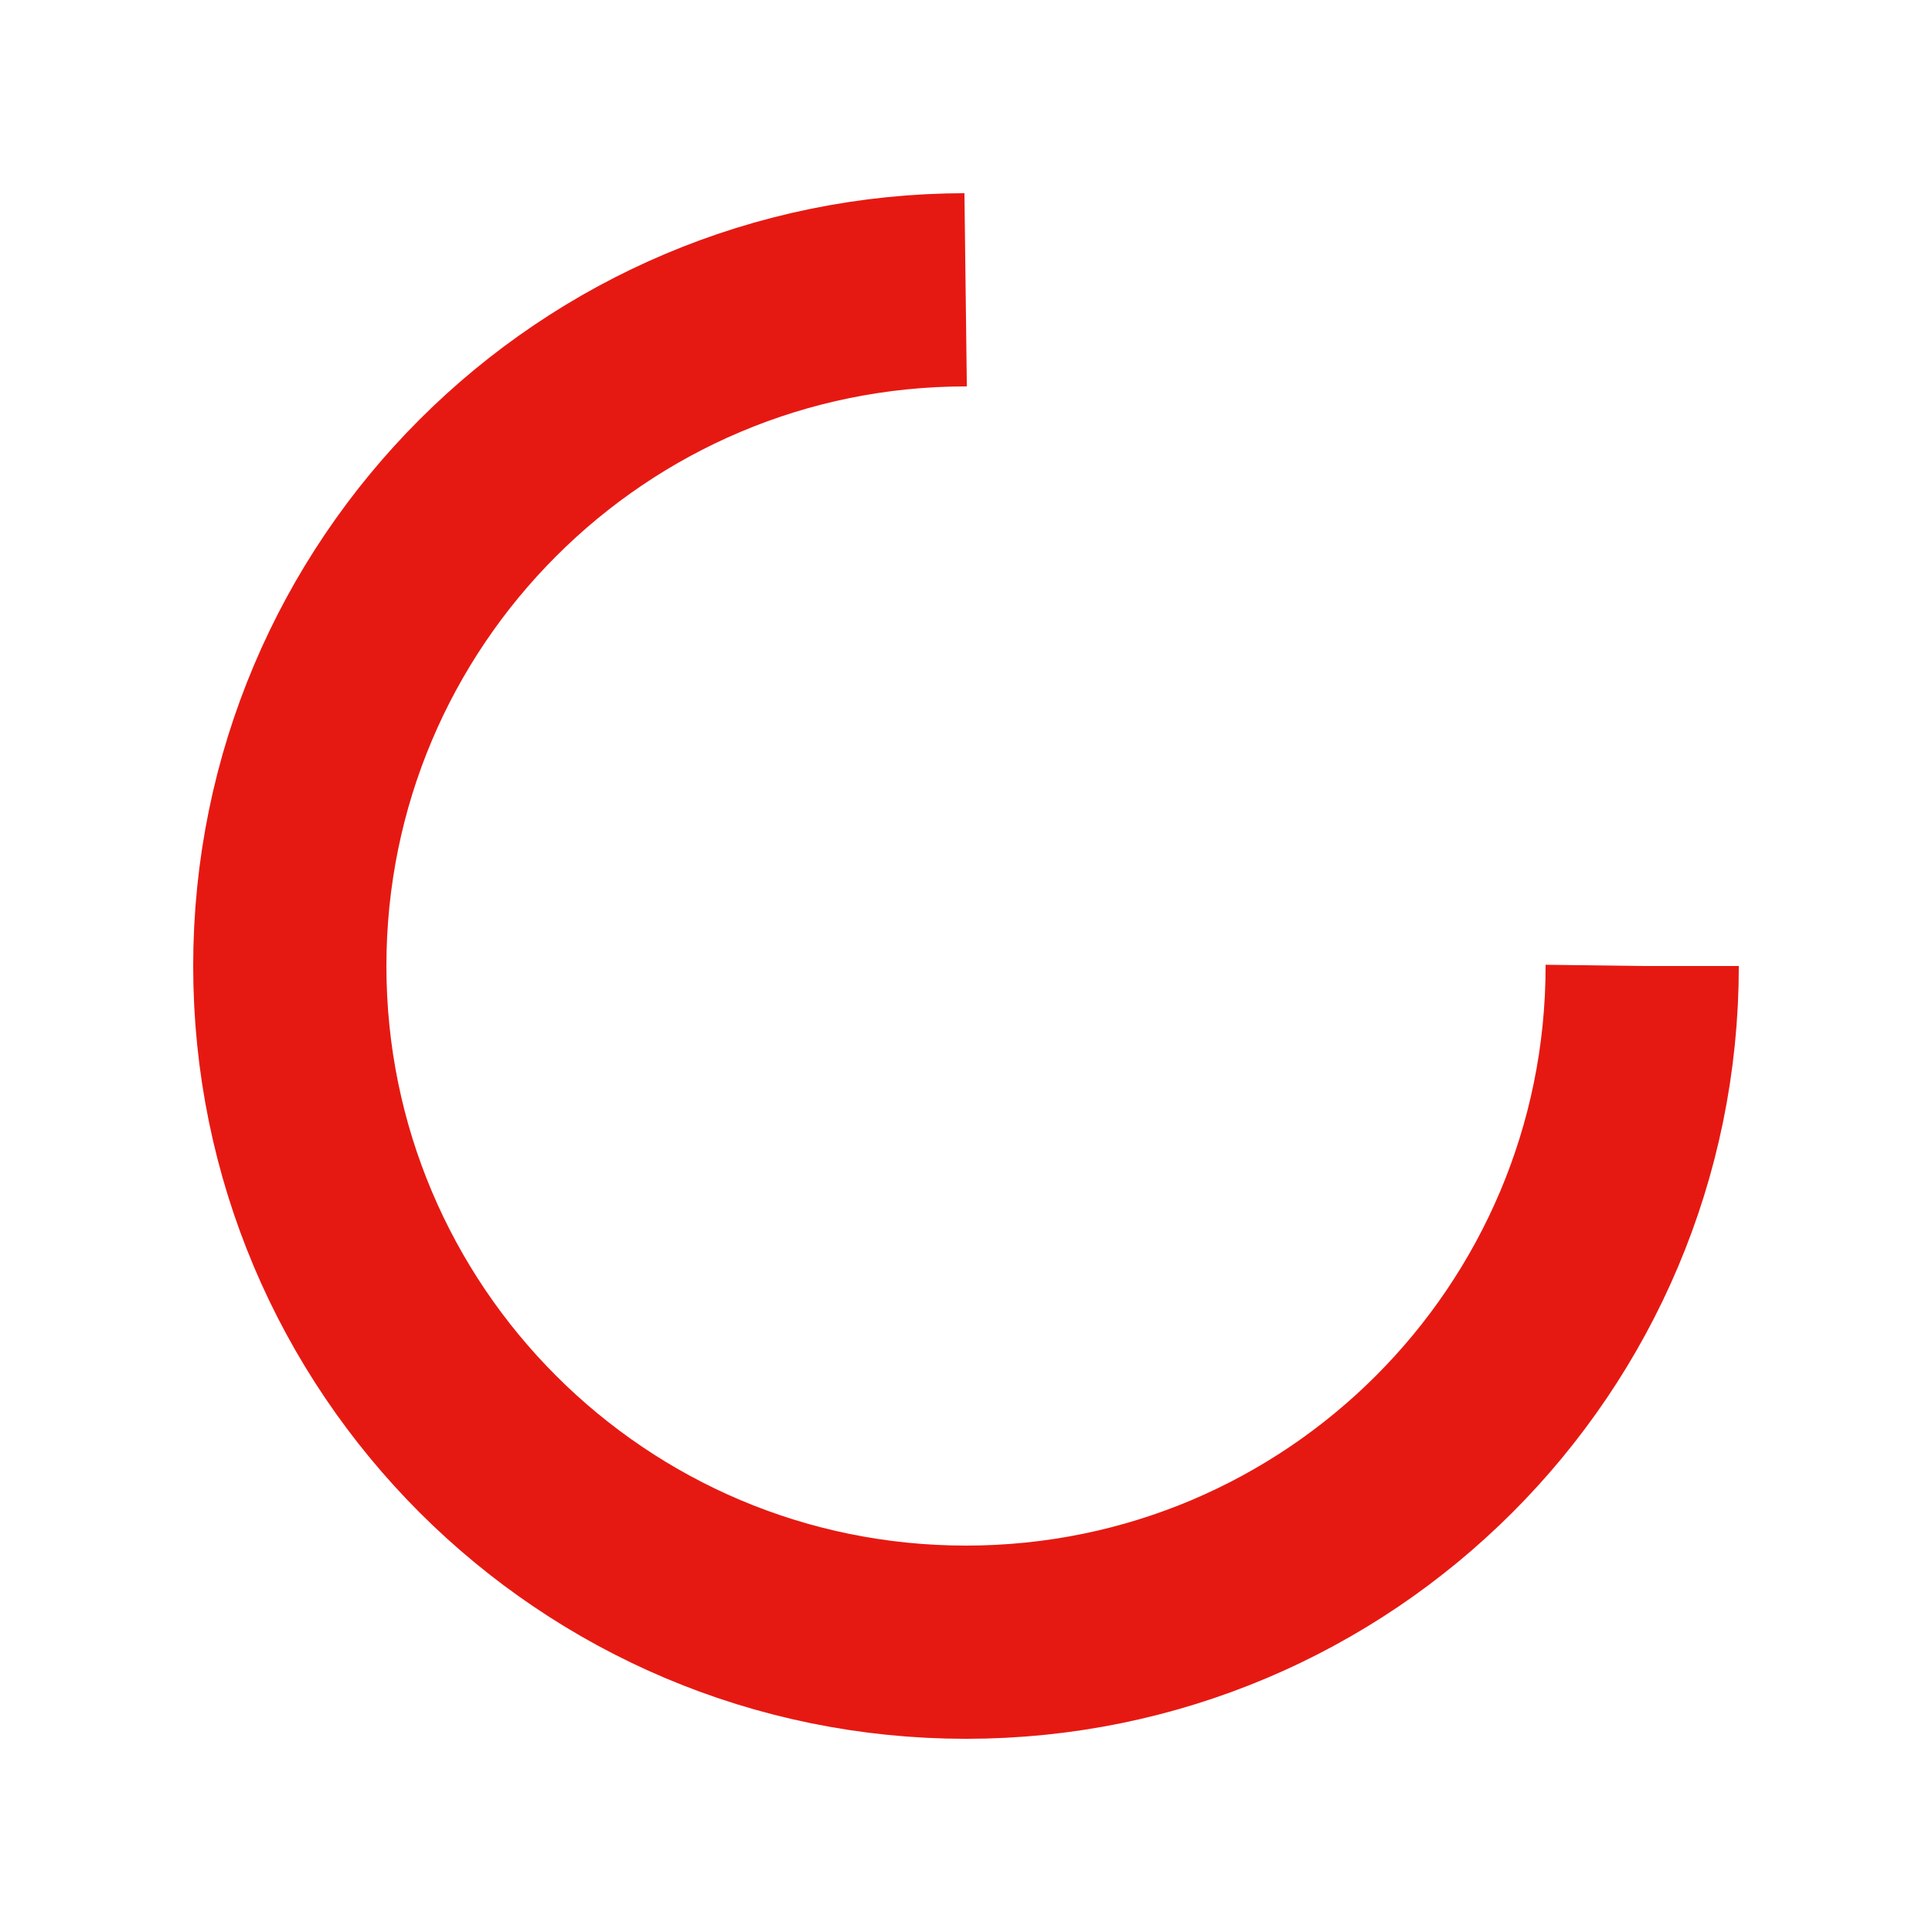
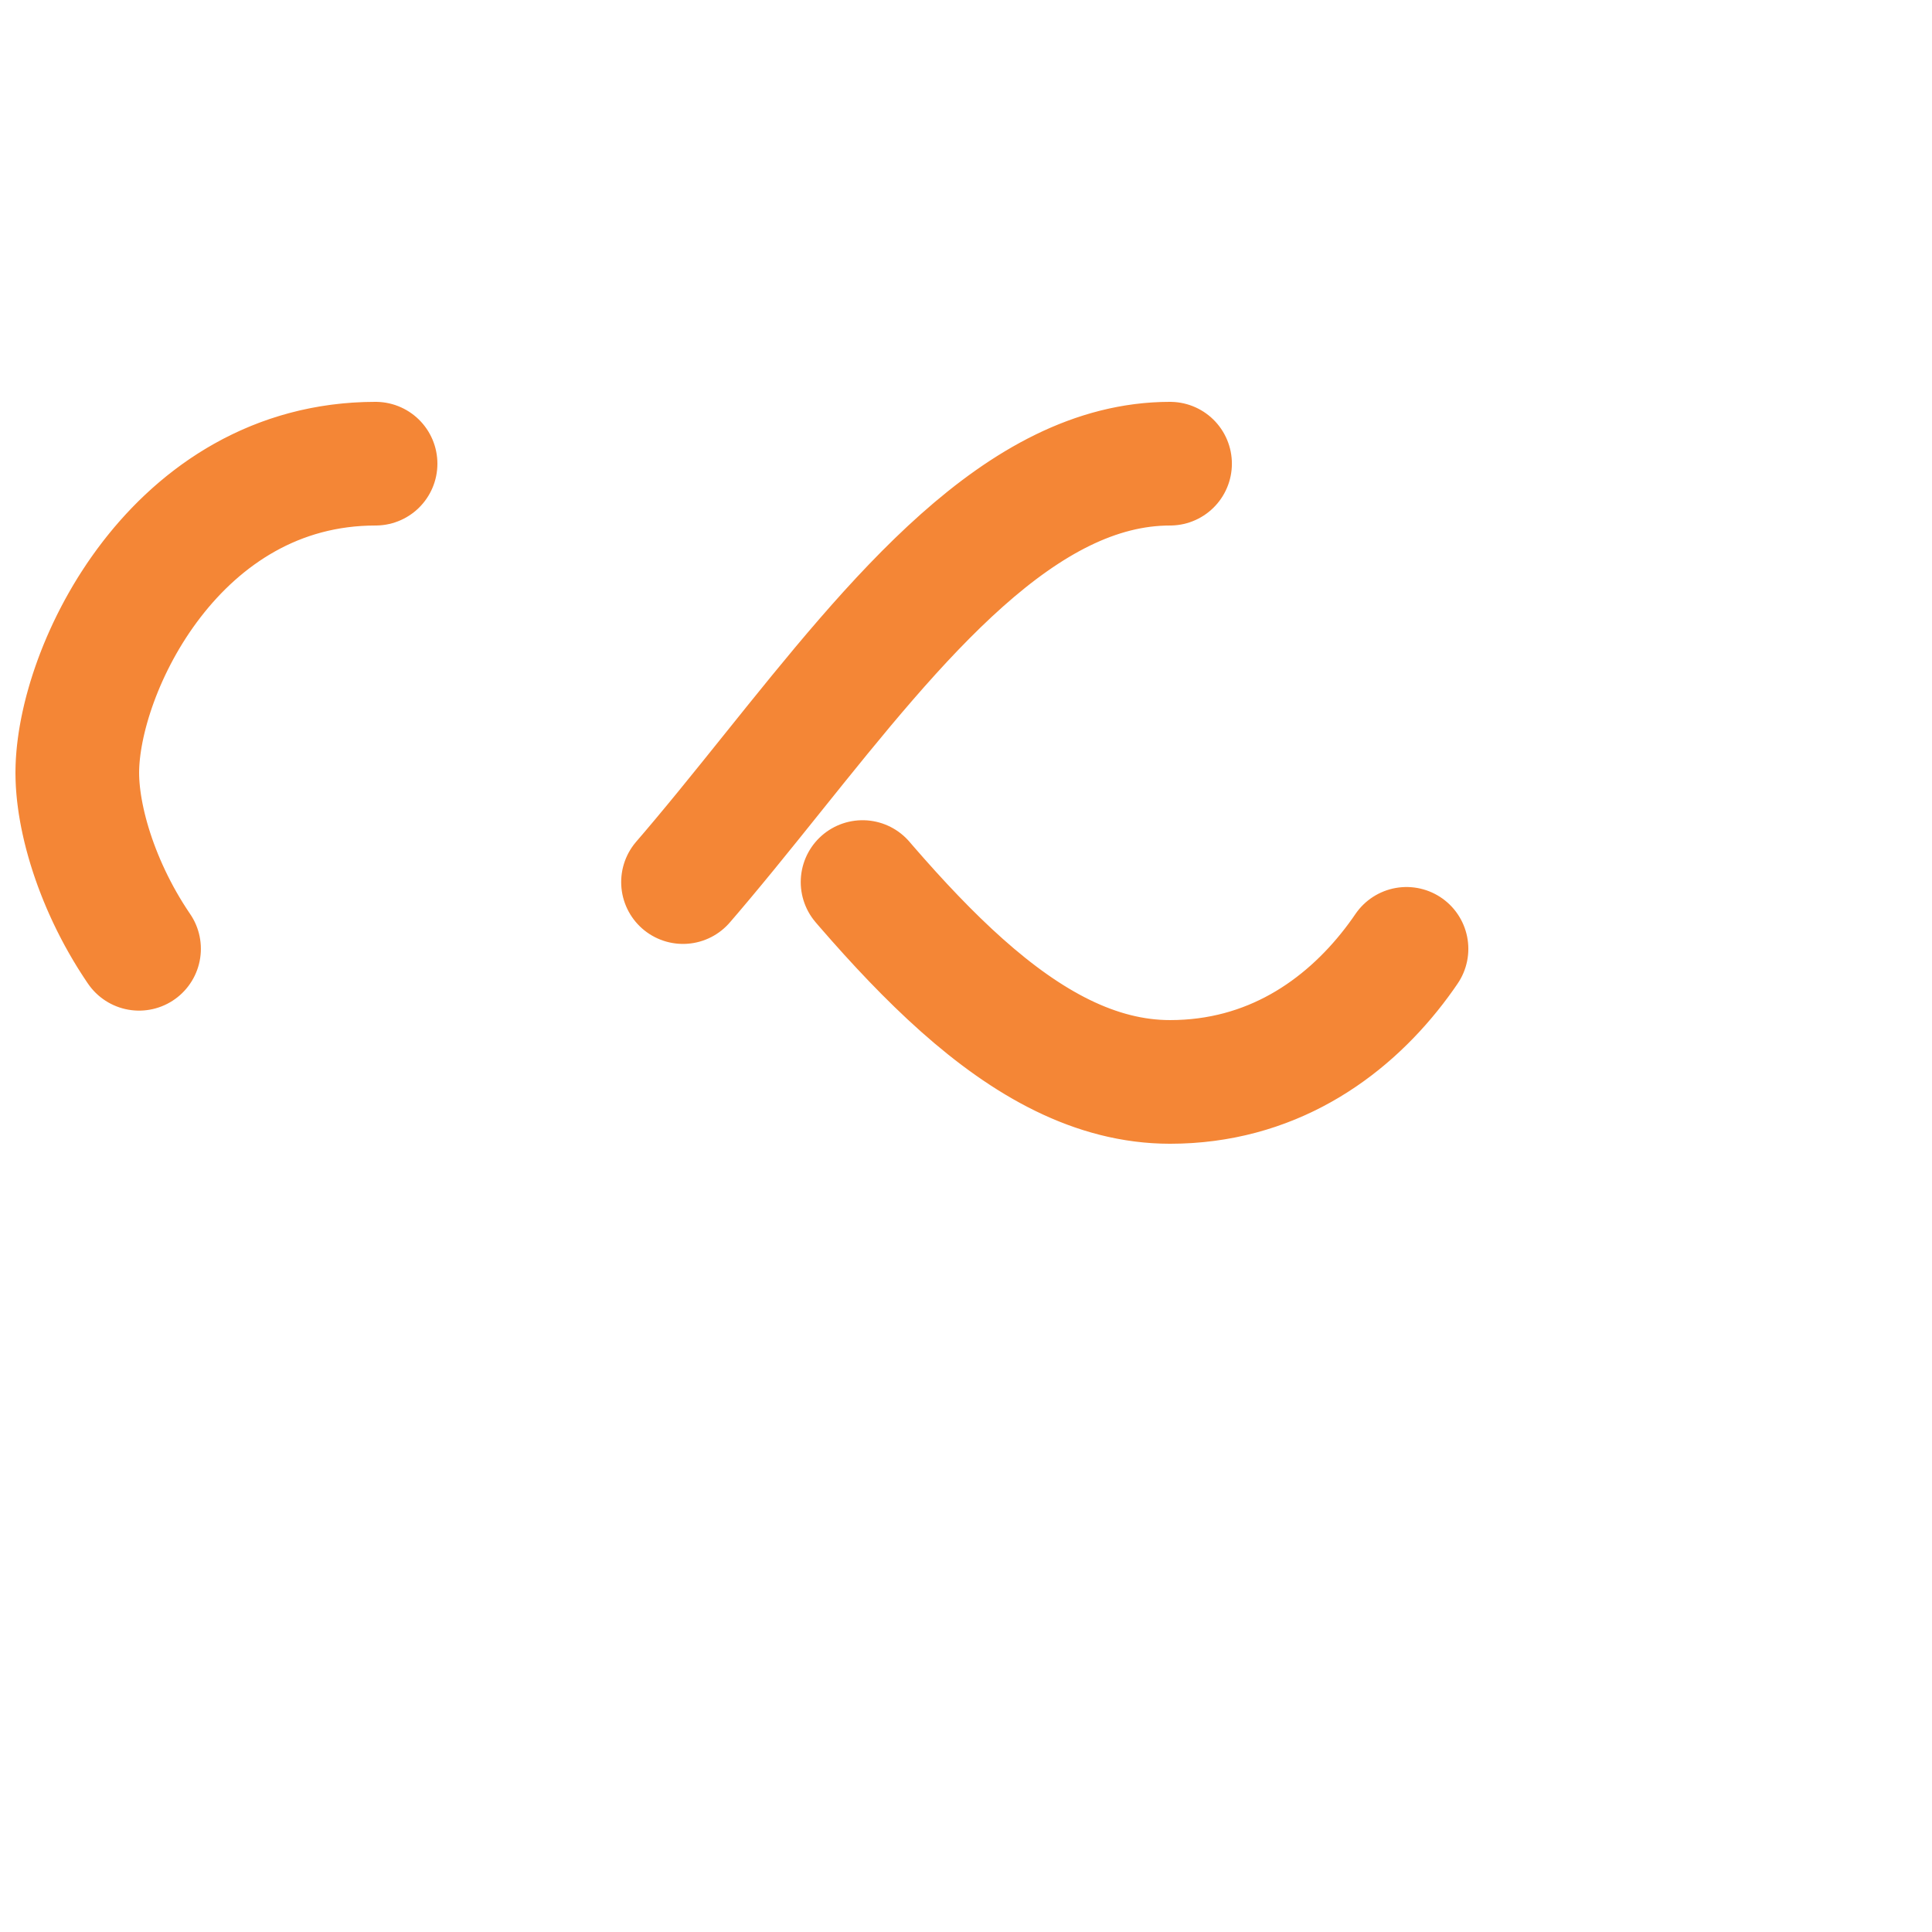
- <svg xmlns="http://www.w3.org/2000/svg" style="margin: auto; background: rgb(255, 255, 255); display: block; shape-rendering: auto;" width="200px" height="200px" viewBox="0 0 100 100" preserveAspectRatio="xMidYMid">
-   <circle cx="50" cy="50" fill="none" stroke="#e61912" stroke-width="10" r="35" stroke-dasharray="164.934 56.978">
-     <animateTransform attributeName="transform" type="rotate" repeatCount="indefinite" dur="1s" values="0 50 50;360 50 50" keyTimes="0;1" />
-   </circle>
+ <svg xmlns="http://www.w3.org/2000/svg" style="margin: auto; background: none; display: block; shape-rendering: auto;" width="200px" height="200px" viewBox="0 0 100 100" preserveAspectRatio="xMidYMid">
+   <path fill="none" stroke="#f48636" stroke-width="8" stroke-dasharray="42.765 42.765" d="M24.3 30C11.4 30 5 43.3 5 50s6.4 20 19.3 20c19.3 0 32.1-40 51.4-40 C88.6 30 95 43.3 95 50s-6.4 20-19.3 20C56.4 70 43.6 30 24.3 30z" stroke-linecap="round" style="transform:scale(0.8);transform-origin:50px 50px">
+     <animate attributeName="stroke-dashoffset" repeatCount="indefinite" dur="1s" keyTimes="0;1" values="0;256.589" />
+   </path>
</svg>
